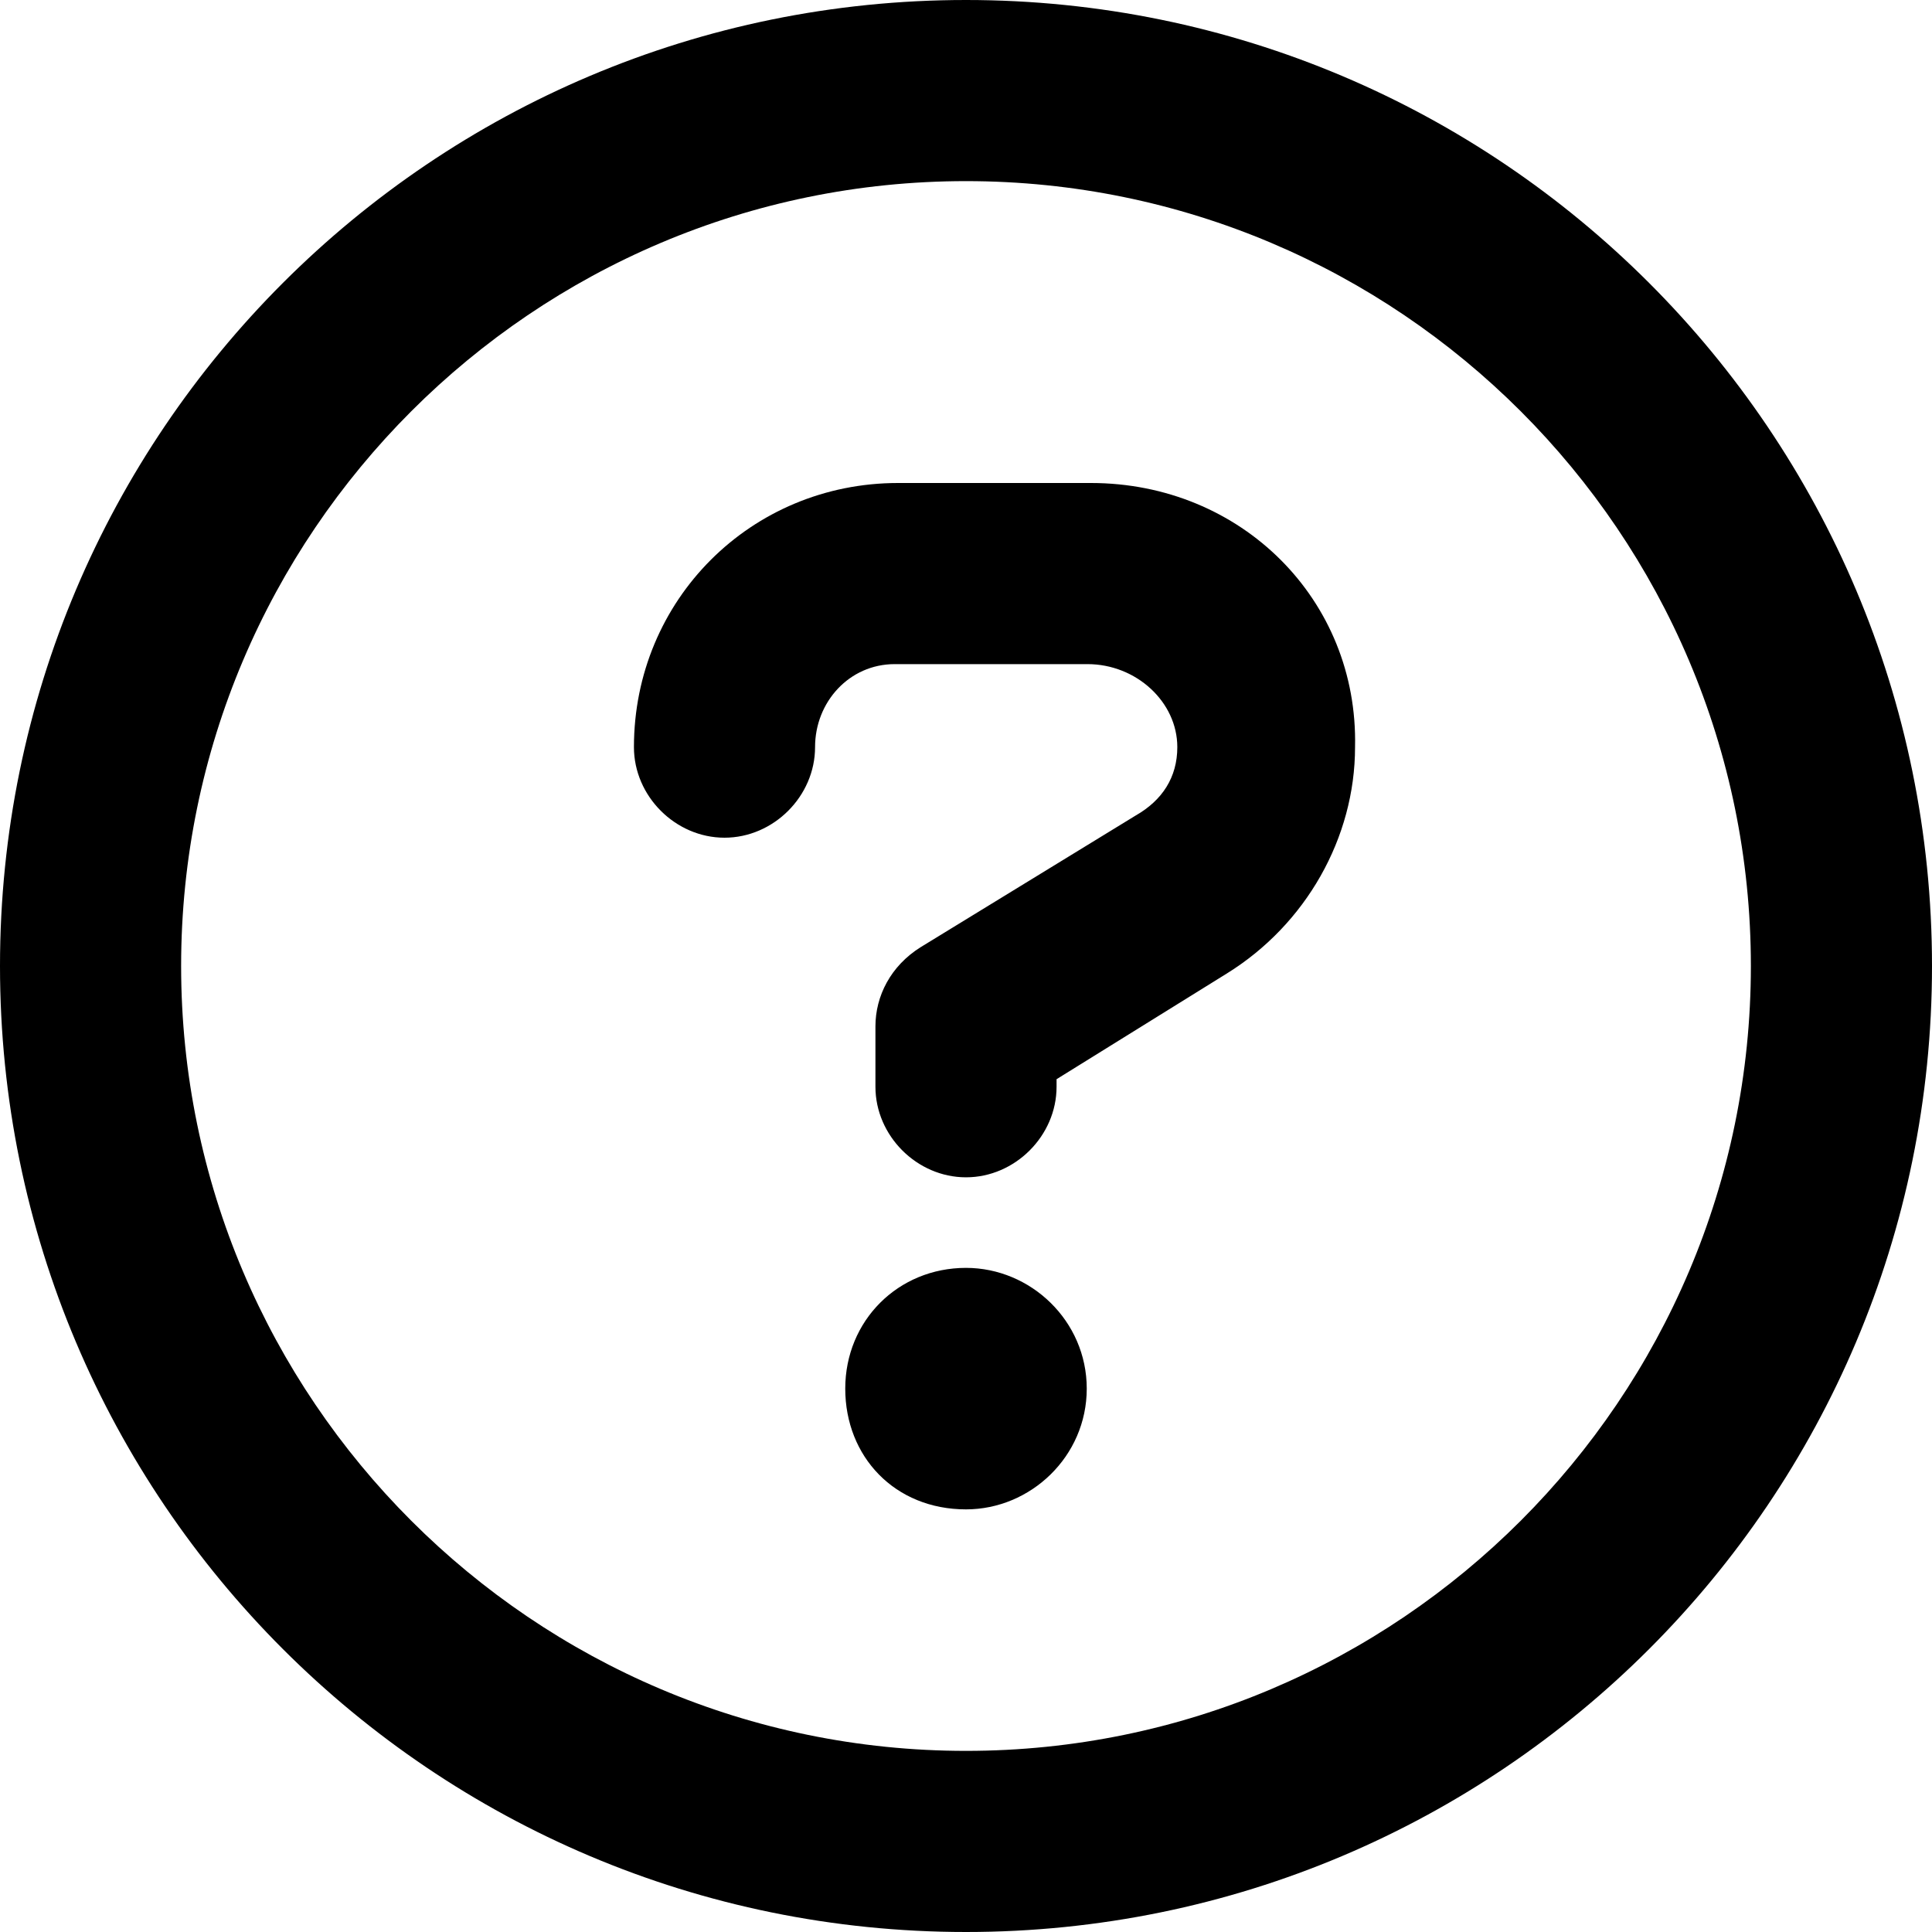
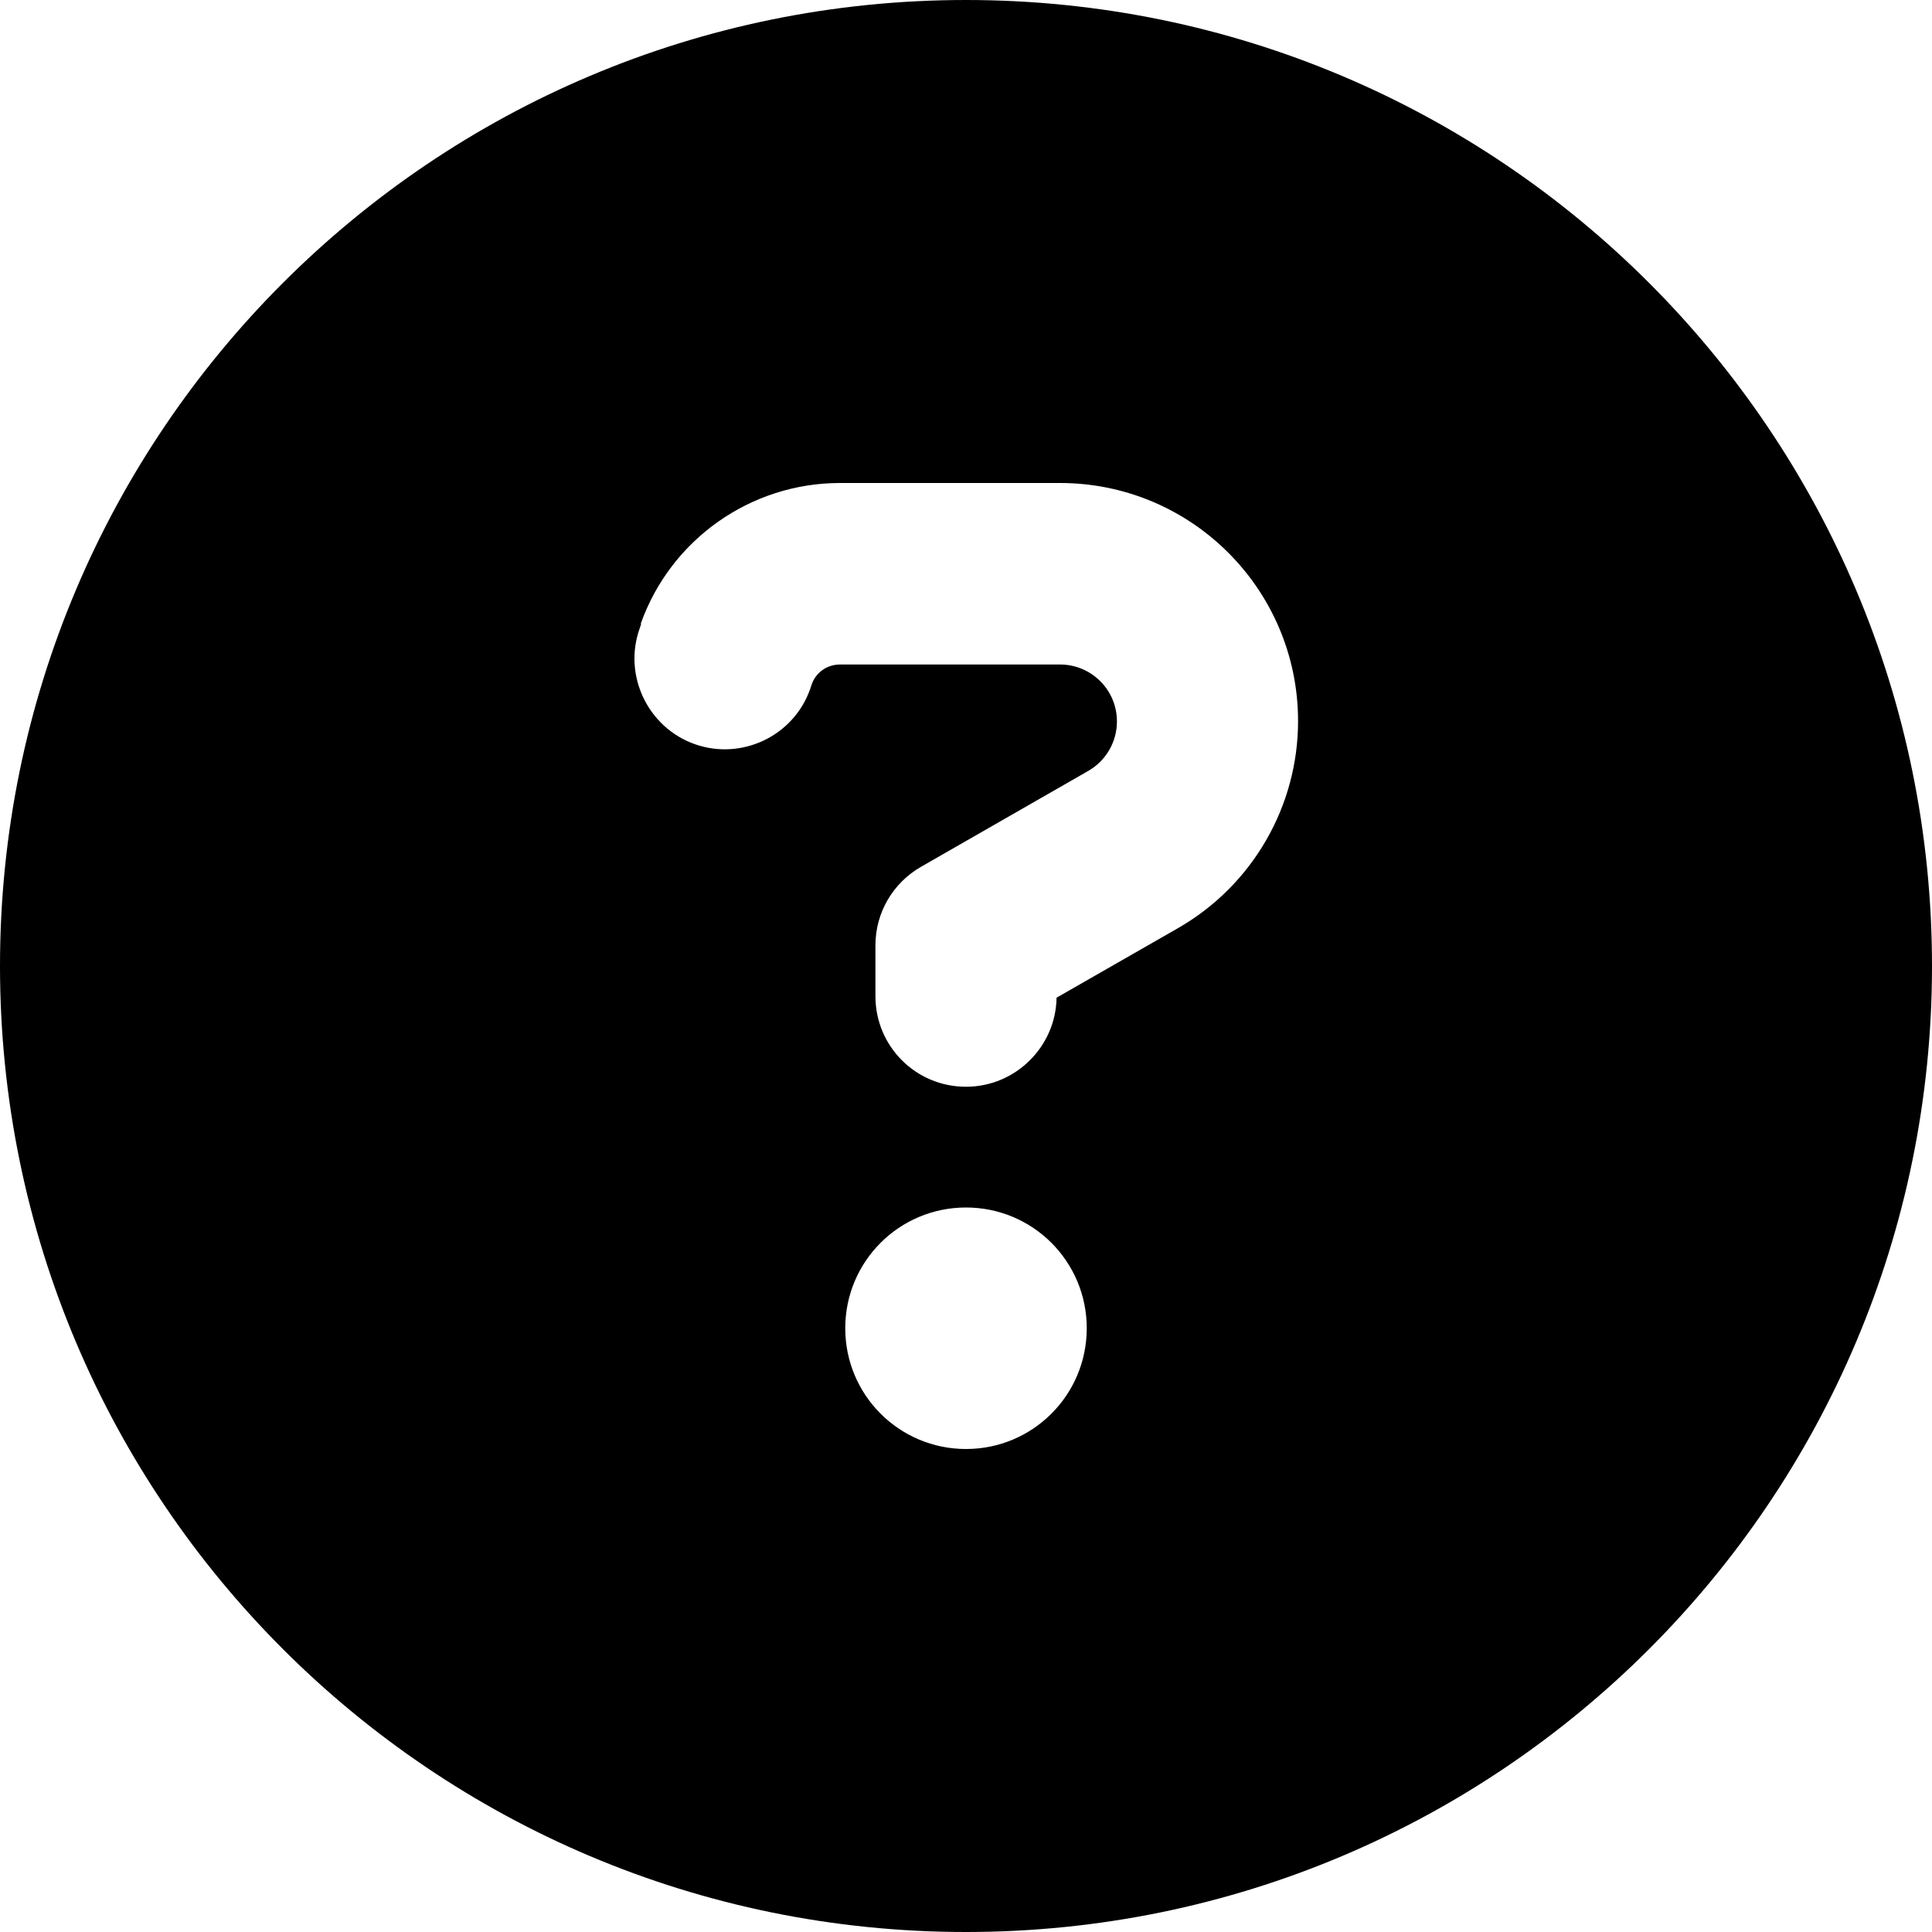
<svg xmlns="http://www.w3.org/2000/svg" viewBox="0 0 512 512">
-   <path d="M256 0C114.6 0 0 114.6 0 256s114.6 256 256 256s256-114.6 256-256S397.4 0 256 0zM256 464c-114.7 0-208-93.31-208-208S141.3 48 256 48s208 93.31 208 208S370.7 464 256 464zM256 336c-18 0-32 14-32 32s13.1 32 32 32c17.1 0 32-14 32-32S273.1 336 256 336zM289.1 128h-51.1C199 128 168 159 168 198c0 13 11 24 24 24s24-11 24-24C216 186 225.1 176 237.1 176h51.1C301.1 176 312 186 312 198c0 8-4 14.1-11 18.1L244 251C236 256 232 264 232 272V288c0 13 11 24 24 24S280 301 280 288V286l45.1-28c21-13 34-36 34-60C360 159 329 128 289.1 128z" />
+   <path d="M256 512c141.4 0 256-114.6 256-256S397.4 0 256 0S0 114.6 0 256S114.6 512 256 512zM169.8 165.3c7.9-22.3 29.1-37.3 52.8-37.3h58.3c34.9 0 63.1 28.3 63.1 63.1c0 22.6-12.1 43.5-31.7 54.8L280 264.4c-.2 13-10.9 23.6-24 23.6c-13.3 0-24-10.7-24-24V250.5c0-8.6 4.6-16.5 12.1-20.8l44.3-25.4c4.7-2.7 7.6-7.7 7.6-13.1c0-8.4-6.8-15.1-15.1-15.1H222.6c-3.4 0-6.4 2.1-7.5 5.3l-.4 1.2c-4.4 12.5-18.2 19-30.6 14.6s-19-18.2-14.6-30.6l.4-1.2zM288 352c0 17.7-14.3 32-32 32s-32-14.3-32-32s14.3-32 32-32s32 14.3 32 32z" />
</svg>
